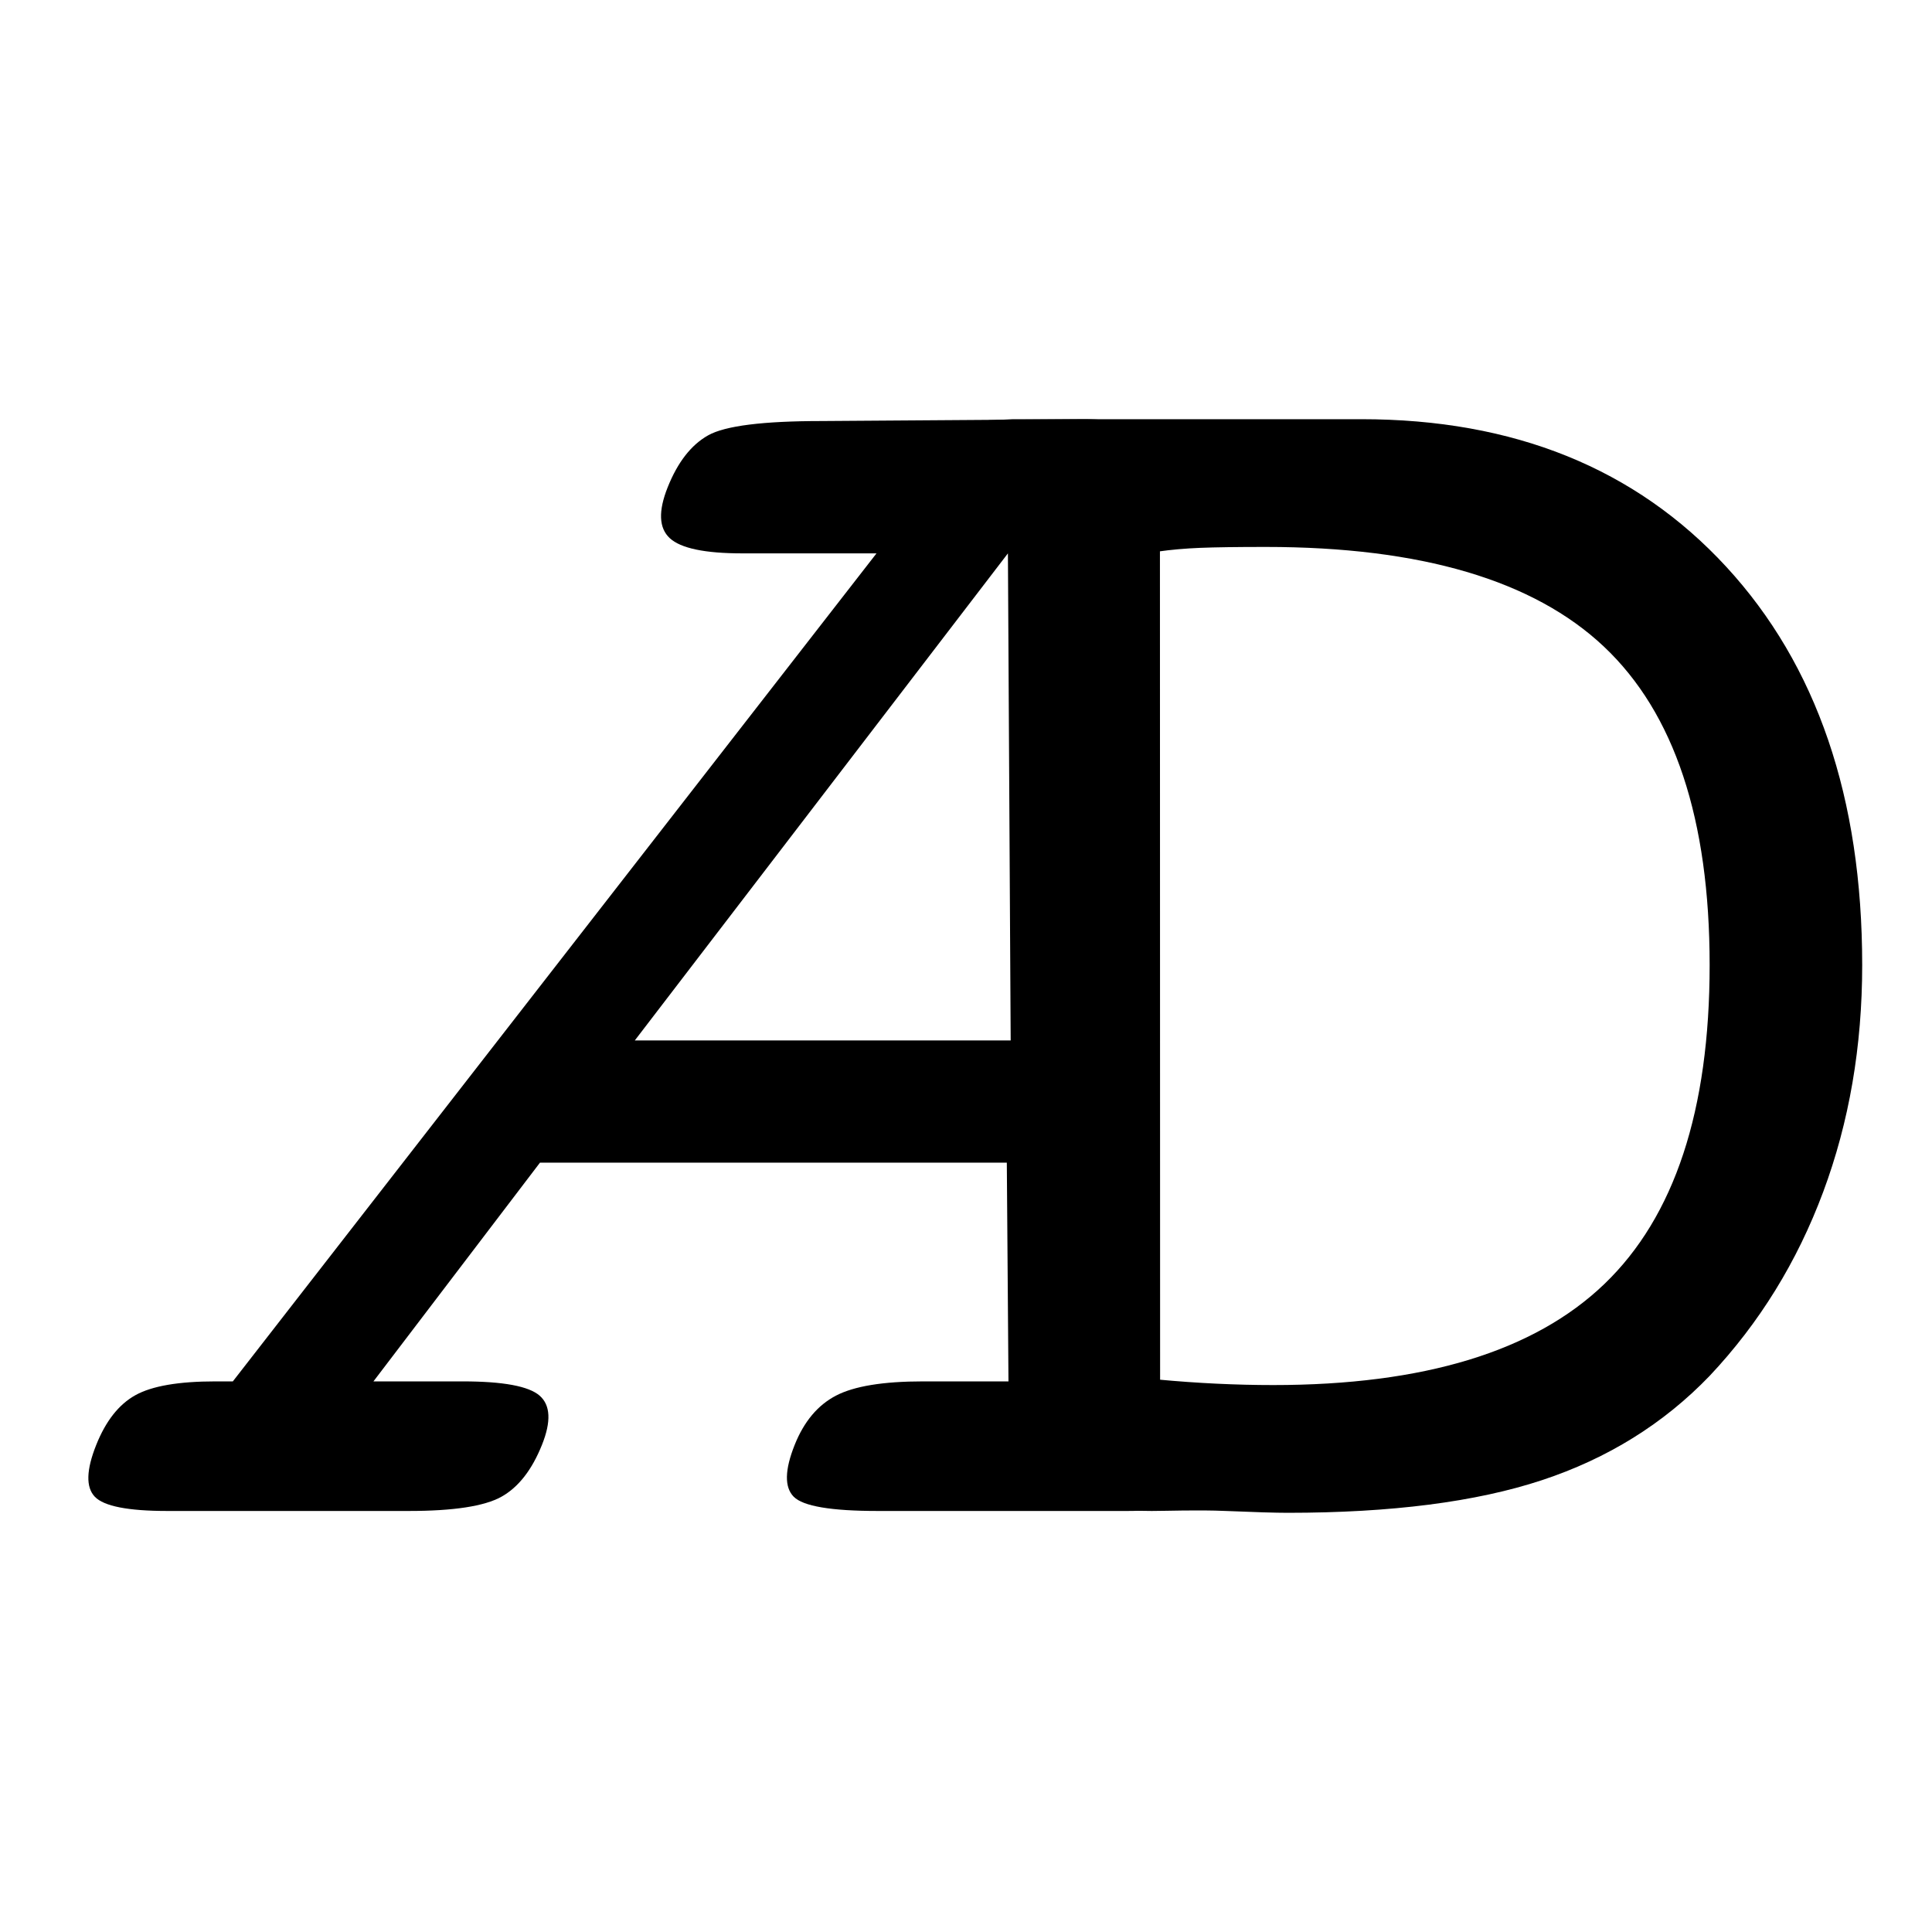
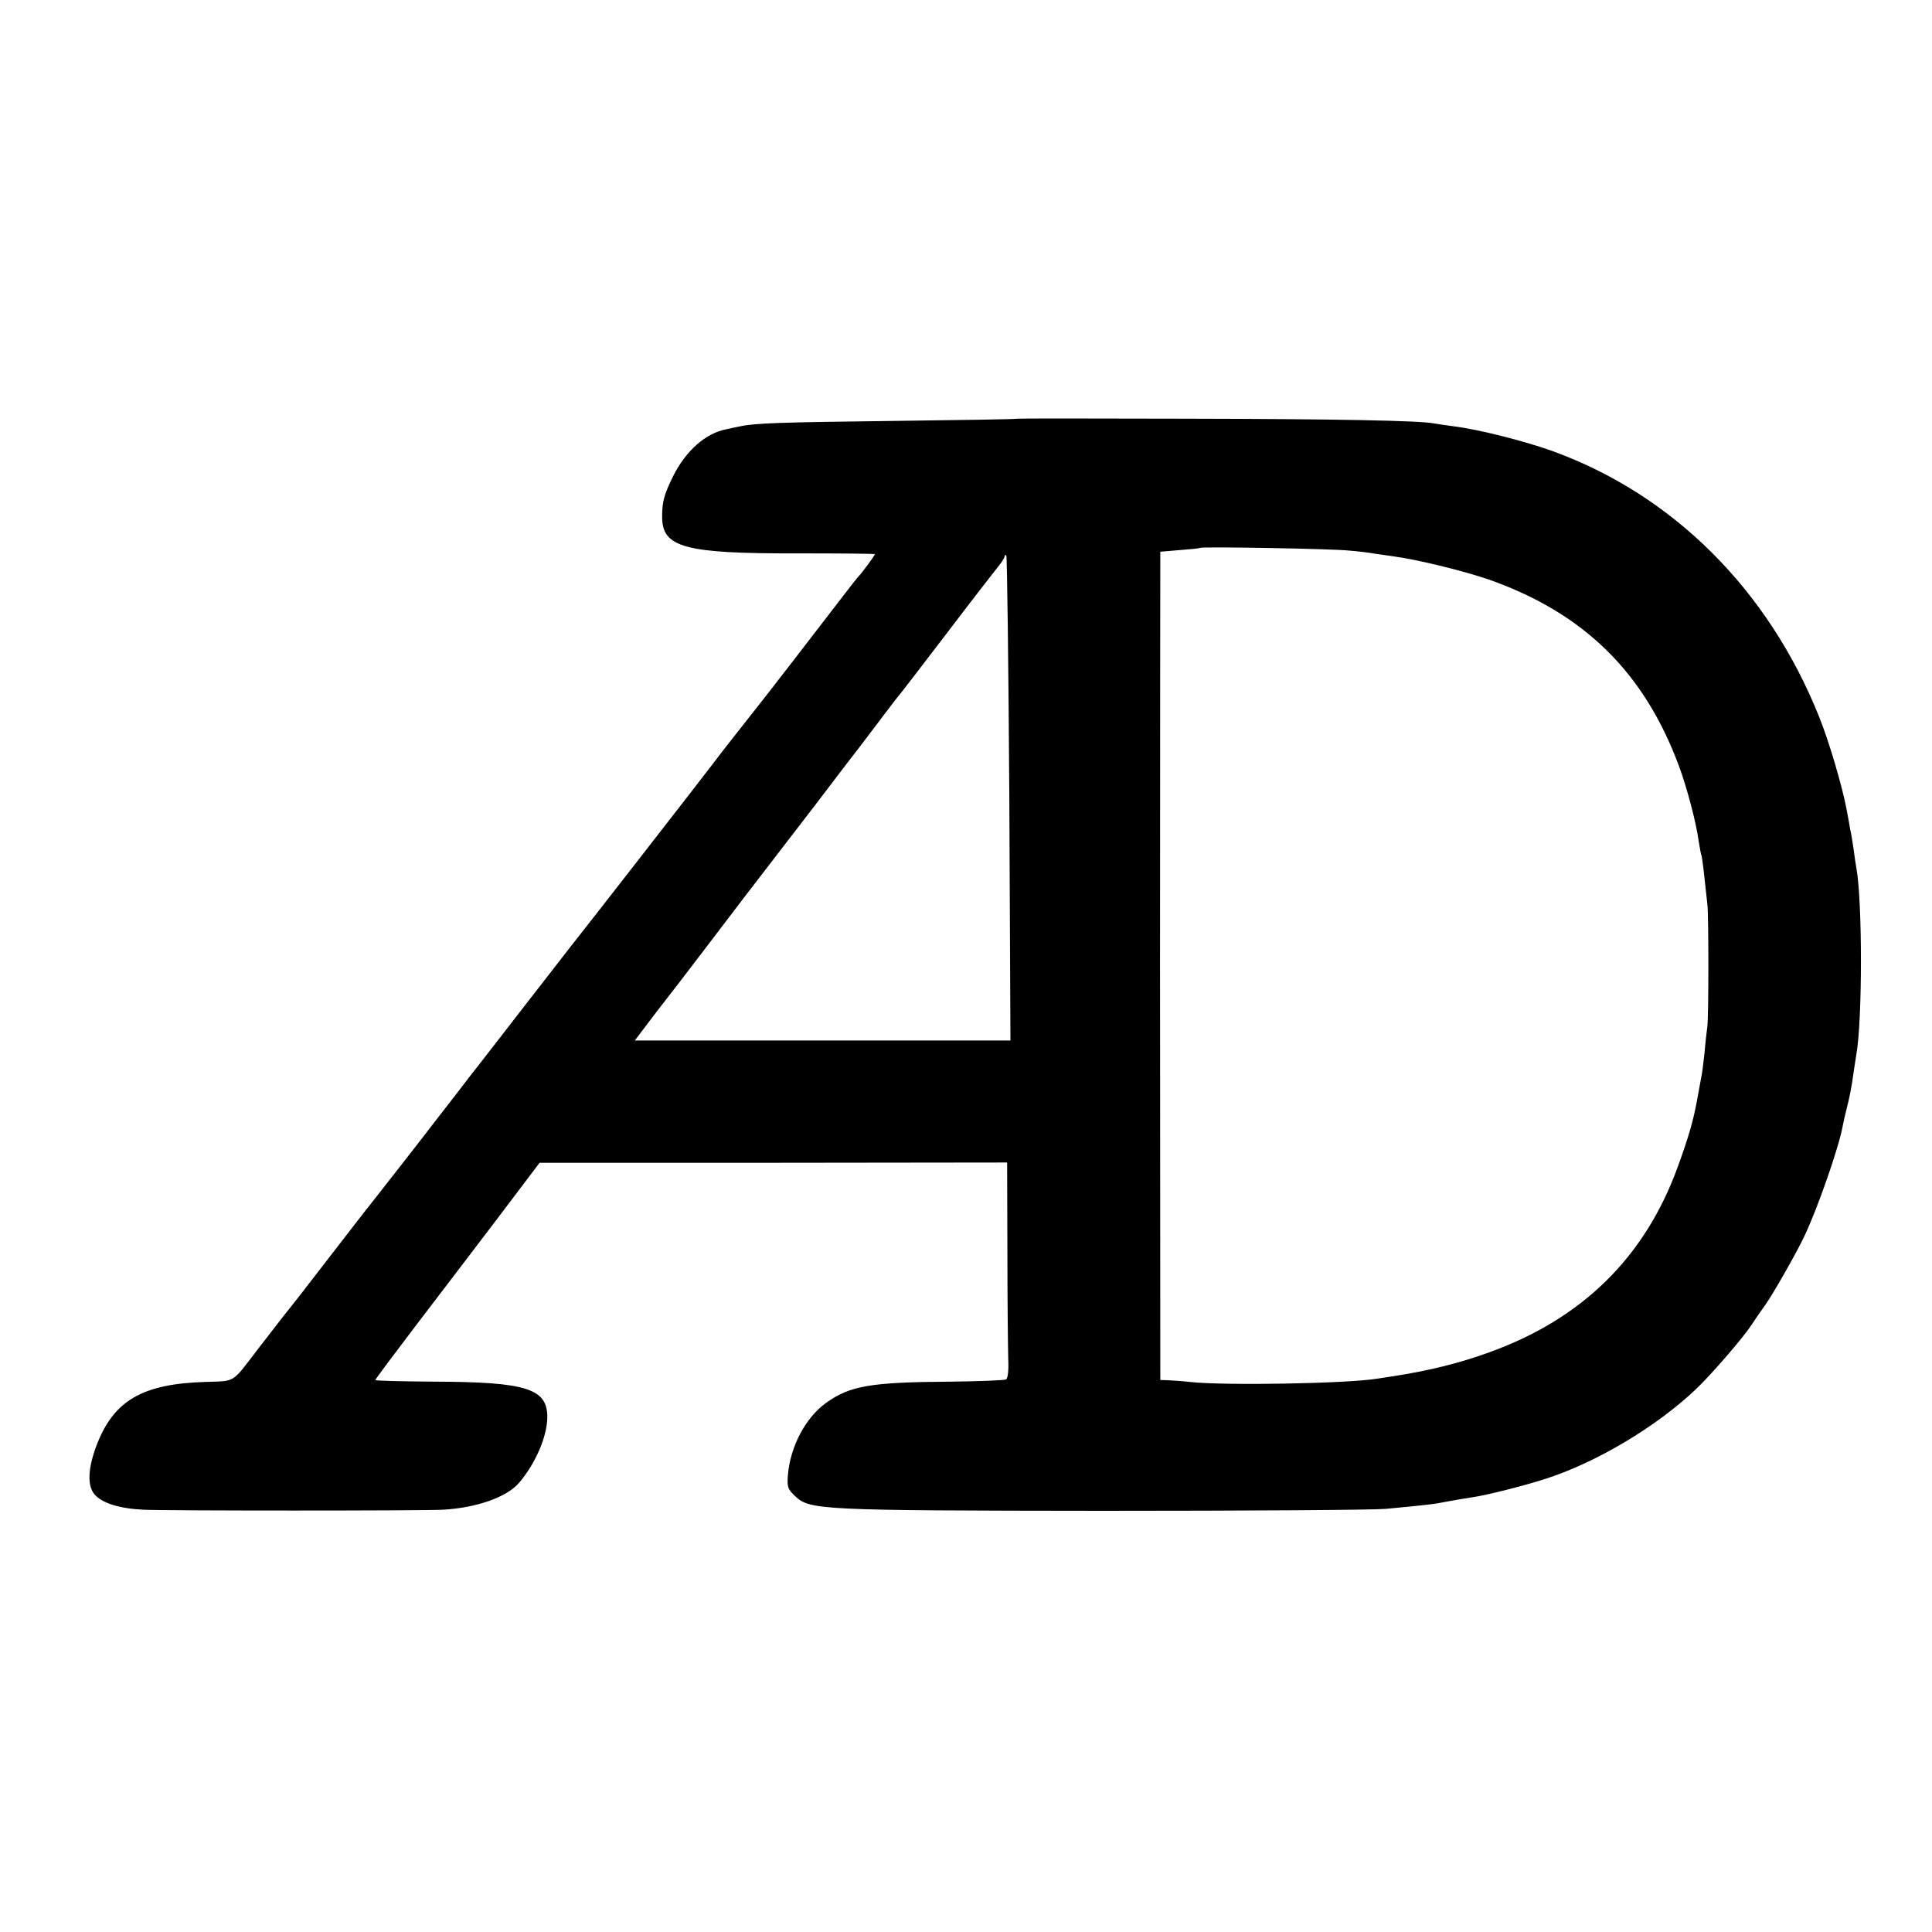
- <svg xmlns="http://www.w3.org/2000/svg" width="100%" height="100%" viewBox="0 0 1024 1024" version="1.1" xml:space="preserve" style="fill-rule:evenodd;clip-rule:evenodd;stroke-linejoin:round;stroke-miterlimit:1.414;">
-   <g>
-     <path d="M336.461,551.454l199.219,0l-1.462,-258.156l-197.757,258.156ZM464.565,293.298l-71.115,0c-19.808,0 -32.618,-2.679 -38.431,-8.037c-5.813,-5.358 -6.186,-14.369 -1.12,-27.033c5.325,-13.314 12.485,-22.487 21.48,-27.521c8.995,-5.033 29.079,-7.55 60.253,-7.55l138.82,-0.974c17.86,0 29.014,3.329 33.463,8.037c4.448,4.709 6.738,13.395 6.867,26.059l0.098,475.884l8.28,2c17.535,0 28.576,0.436 33.122,5.307c4.546,4.87 4.287,13.638 -0.779,26.302c-5.326,13.314 -12.08,22.487 -20.263,27.521c-8.183,5.033 -20.717,7.55 -37.603,7.55l-132.488,0c-24.679,0 -39.502,-2.517 -44.471,-7.55c-4.968,-5.034 -4.789,-14.207 0.536,-27.521c4.936,-12.339 12.226,-21.026 21.87,-26.059c9.645,-5.033 25.02,-7.55 46.127,-7.55l45.3,0l-0.877,-115.926l-247.44,0l-88.26,115.926l47.247,0c21.432,0 35.038,2.517 40.818,7.55c5.78,5.033 6.202,13.72 1.266,26.059c-5.325,13.314 -12.485,22.487 -21.48,27.521c-8.995,5.033 -25.345,7.55 -49.05,7.55l-128.104,0c-20.782,0 -33.576,-2.517 -38.382,-7.55c-4.806,-5.034 -4.546,-14.207 0.779,-27.521c5.066,-12.664 11.982,-21.432 20.75,-26.302c8.768,-4.871 22.893,-7.307 42.377,-7.307l9.254,0l341.156,-438.865Z" style="fill:#000;fill-rule:nonzero;" />
-     <path d="M613.891,731.189c10.392,0.974 20.702,1.705 30.93,2.192c10.229,0.487 20.215,0.731 29.956,0.731c79.883,0 138.414,-17.86 175.595,-53.58c37.181,-35.72 55.772,-92.059 55.772,-169.019c0,-77.285 -18.672,-133.543 -56.015,-168.776c-37.344,-35.232 -97.093,-52.849 -179.248,-52.849c-15.262,0 -26.871,0.163 -34.827,0.487c-7.956,0.325 -15.343,0.975 -22.163,1.949l0,438.865ZM610.428,800.843l-73.496,-0.975l-21.919,0c-12.015,0 -21.026,-2.922 -27.034,-8.767c-6.007,-5.845 -9.011,-14.613 -9.011,-26.303c0,-12.664 3.491,-21.432 10.473,-26.303c6.981,-4.87 20.214,-4.306 39.697,-4.306l8.768,-2l0,-439.865l-7.794,0c-19.483,0 -32.878,-2.598 -40.184,-7.794c-7.306,-5.195 -10.96,-14.287 -10.96,-27.276c0,-12.015 3.004,-20.864 9.011,-26.547c6.008,-5.682 15.344,-7.55 28.008,-7.55l20.945,-0.974l184.606,0c80.856,0 145.314,26.059 193.373,78.178c48.059,52.118 72.089,122.502 72.089,211.152c0,43.188 -6.9,83.292 -20.701,120.31c-13.801,37.019 -33.853,69.491 -60.155,97.418c-24.355,25.328 -53.986,43.756 -88.894,55.284c-34.908,11.528 -79.801,17.292 -134.679,17.292c-6.495,0 -17.454,-0.325 -32.879,-0.974c-15.424,-0.65 -30.821,0 -39.264,0Z" style="fill:#000;fill-rule:nonzero;" />
+ <svg xmlns="http://www.w3.org/2000/svg" version="1.0" width="700pt" height="700pt" viewBox="0 0 700 700" preserveAspectRatio="xMidYMid meet">
+   <g transform="translate(0,700) scale(0.1,-0.1)" fill="#000000" stroke="none">
+     <path d="M3686 5483 c-1 -2 -200 -5 -442 -8 -420 -5 -508 -8 -564 -20 -14 -3 -35 -7 -47 -10 -76 -14 -148 -78 -194 -170 -33 -67 -40 -93 -40 -147 0 -112 80 -134 493 -133 153 0 278 -1 278 -3 0 -4 -52 -75 -61 -82 -3 -3 -36 -45 -74 -95 -65 -85 -272 -353 -298 -385 -51 -65 -121 -153 -153 -196 -44 -58 -482 -621 -501 -644 -7 -8 -85 -110 -175 -225 -90 -116 -180 -233 -202 -260 -21 -28 -73 -95 -115 -149 -65 -85 -216 -278 -254 -326 -7 -8 -66 -85 -132 -170 -135 -175 -128 -166 -187 -240 -23 -30 -62 -80 -85 -110 -95 -124 -78 -113 -189 -117 -230 -7 -333 -68 -395 -232 -31 -83 -33 -145 -6 -176 27 -31 90 -51 177 -55 86 -4 1008 -4 1085 0 123 7 233 46 277 99 59 70 100 166 101 235 1 105 -75 129 -410 130 -117 1 -213 3 -213 6 0 3 66 91 145 195 80 105 214 280 298 391 l152 201 847 0 847 1 1 -322 c0 -176 2 -352 3 -389 2 -40 -1 -71 -8 -75 -5 -3 -98 -7 -205 -8 -286 -2 -361 -15 -447 -77 -74 -53 -129 -157 -138 -259 -4 -46 -1 -53 26 -79 54 -50 87 -52 1114 -53 517 0 978 3 1025 7 159 15 175 17 225 27 28 5 68 12 89 15 50 7 182 40 266 67 184 59 402 189 545 325 53 50 169 184 200 231 13 20 37 55 53 77 27 38 114 191 139 245 49 102 126 325 139 398 3 15 9 43 14 62 11 43 19 82 26 135 3 22 8 51 10 65 22 124 22 556 0 675 -2 11 -7 42 -10 68 -4 27 -9 59 -12 70 -2 12 -8 47 -14 77 -15 80 -63 244 -99 333 -184 460 -530 805 -967 963 -100 36 -266 78 -354 89 -30 4 -64 9 -75 11 -50 10 -348 16 -904 17 -332 1 -604 1 -605 0z m1204 -478 c36 -3 76 -8 90 -11 14 -2 45 -6 70 -10 85 -11 255 -53 345 -84 345 -122 562 -336 688 -675 29 -78 63 -206 72 -275 4 -24 8 -47 10 -50 1 -3 6 -36 10 -75 4 -38 9 -83 11 -100 5 -35 5 -408 0 -445 -2 -14 -7 -56 -10 -93 -4 -37 -9 -78 -12 -90 -2 -12 -9 -49 -15 -82 -13 -72 -30 -133 -71 -245 -119 -326 -346 -549 -683 -670 -106 -39 -222 -67 -345 -86 -19 -3 -46 -7 -59 -9 -107 -18 -554 -26 -681 -12 -25 3 -59 5 -76 6 l-30 1 -1 1500 c0 825 1 1500 1 1501 1 0 33 3 71 6 39 3 71 6 73 8 6 5 478 -3 542 -10z m-1233 -899 l4 -876 -680 0 -681 0 78 103 c44 56 126 163 183 238 142 187 145 190 224 293 39 50 115 150 170 221 55 72 123 162 153 200 29 39 72 94 94 124 23 30 47 62 54 70 8 9 86 111 174 226 88 116 172 224 185 240 14 17 25 34 25 39 0 5 3 7 6 3 3 -3 8 -400 11 -881z" />
  </g>
</svg>
